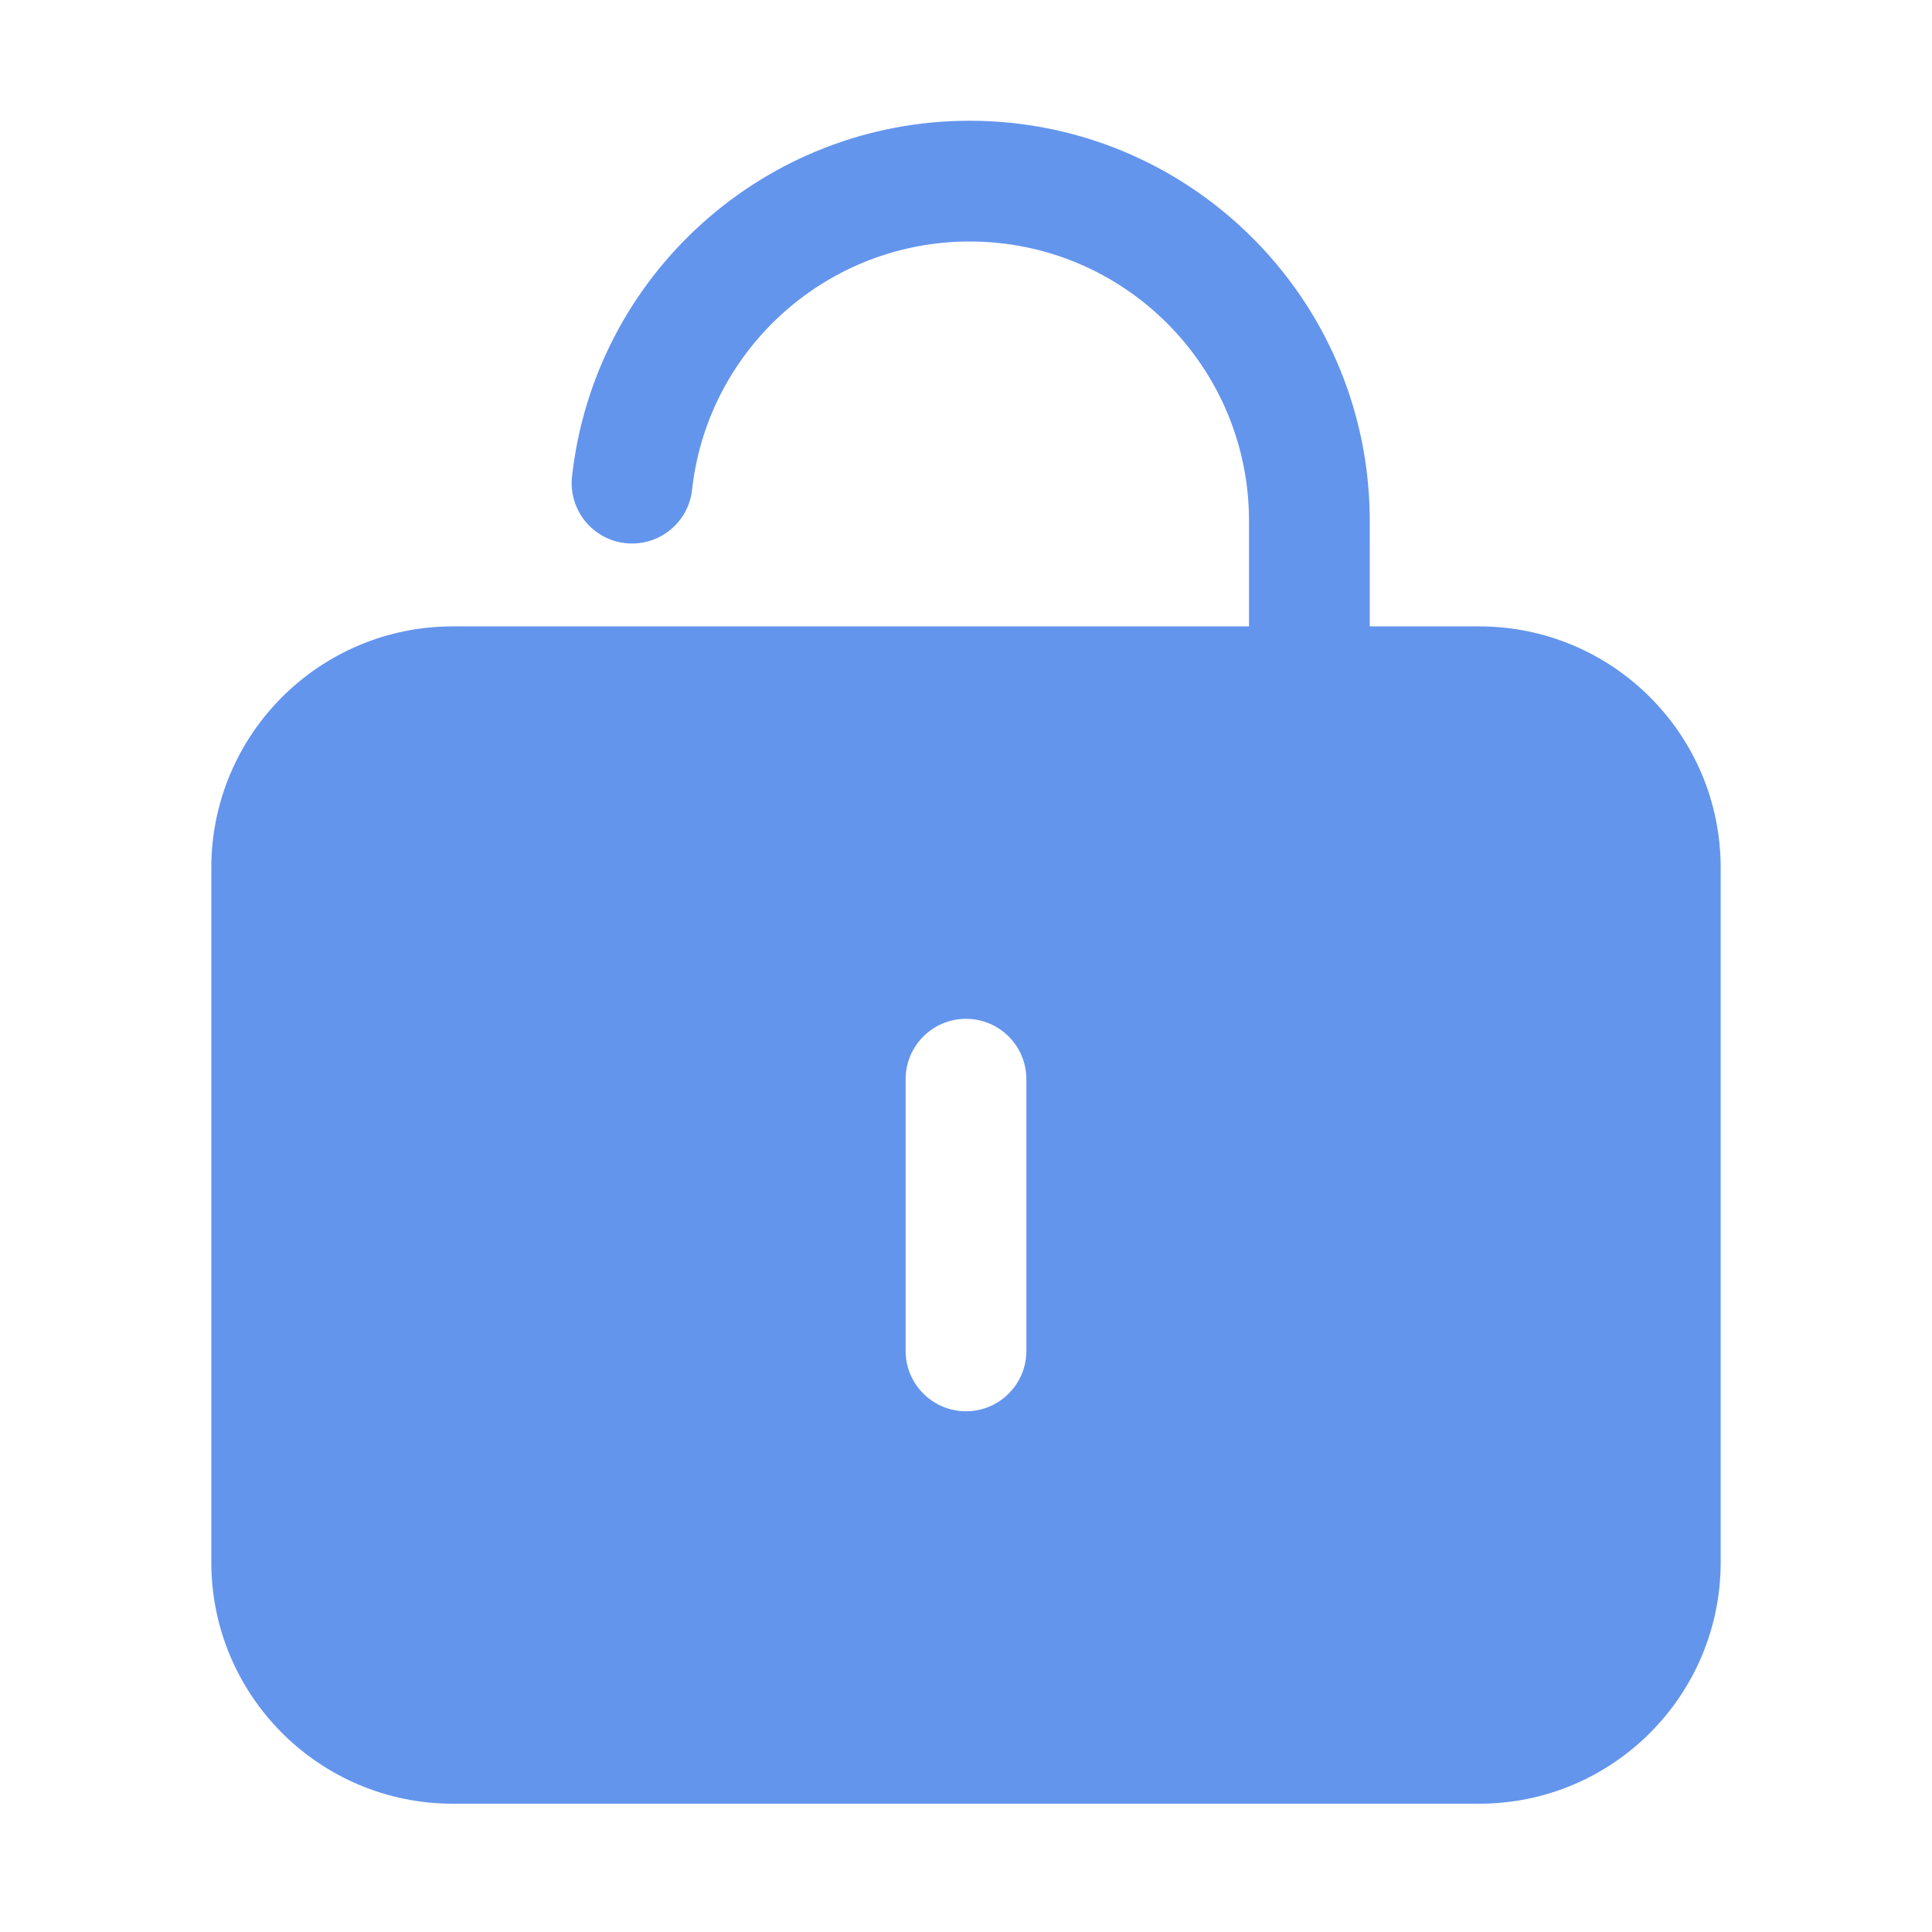
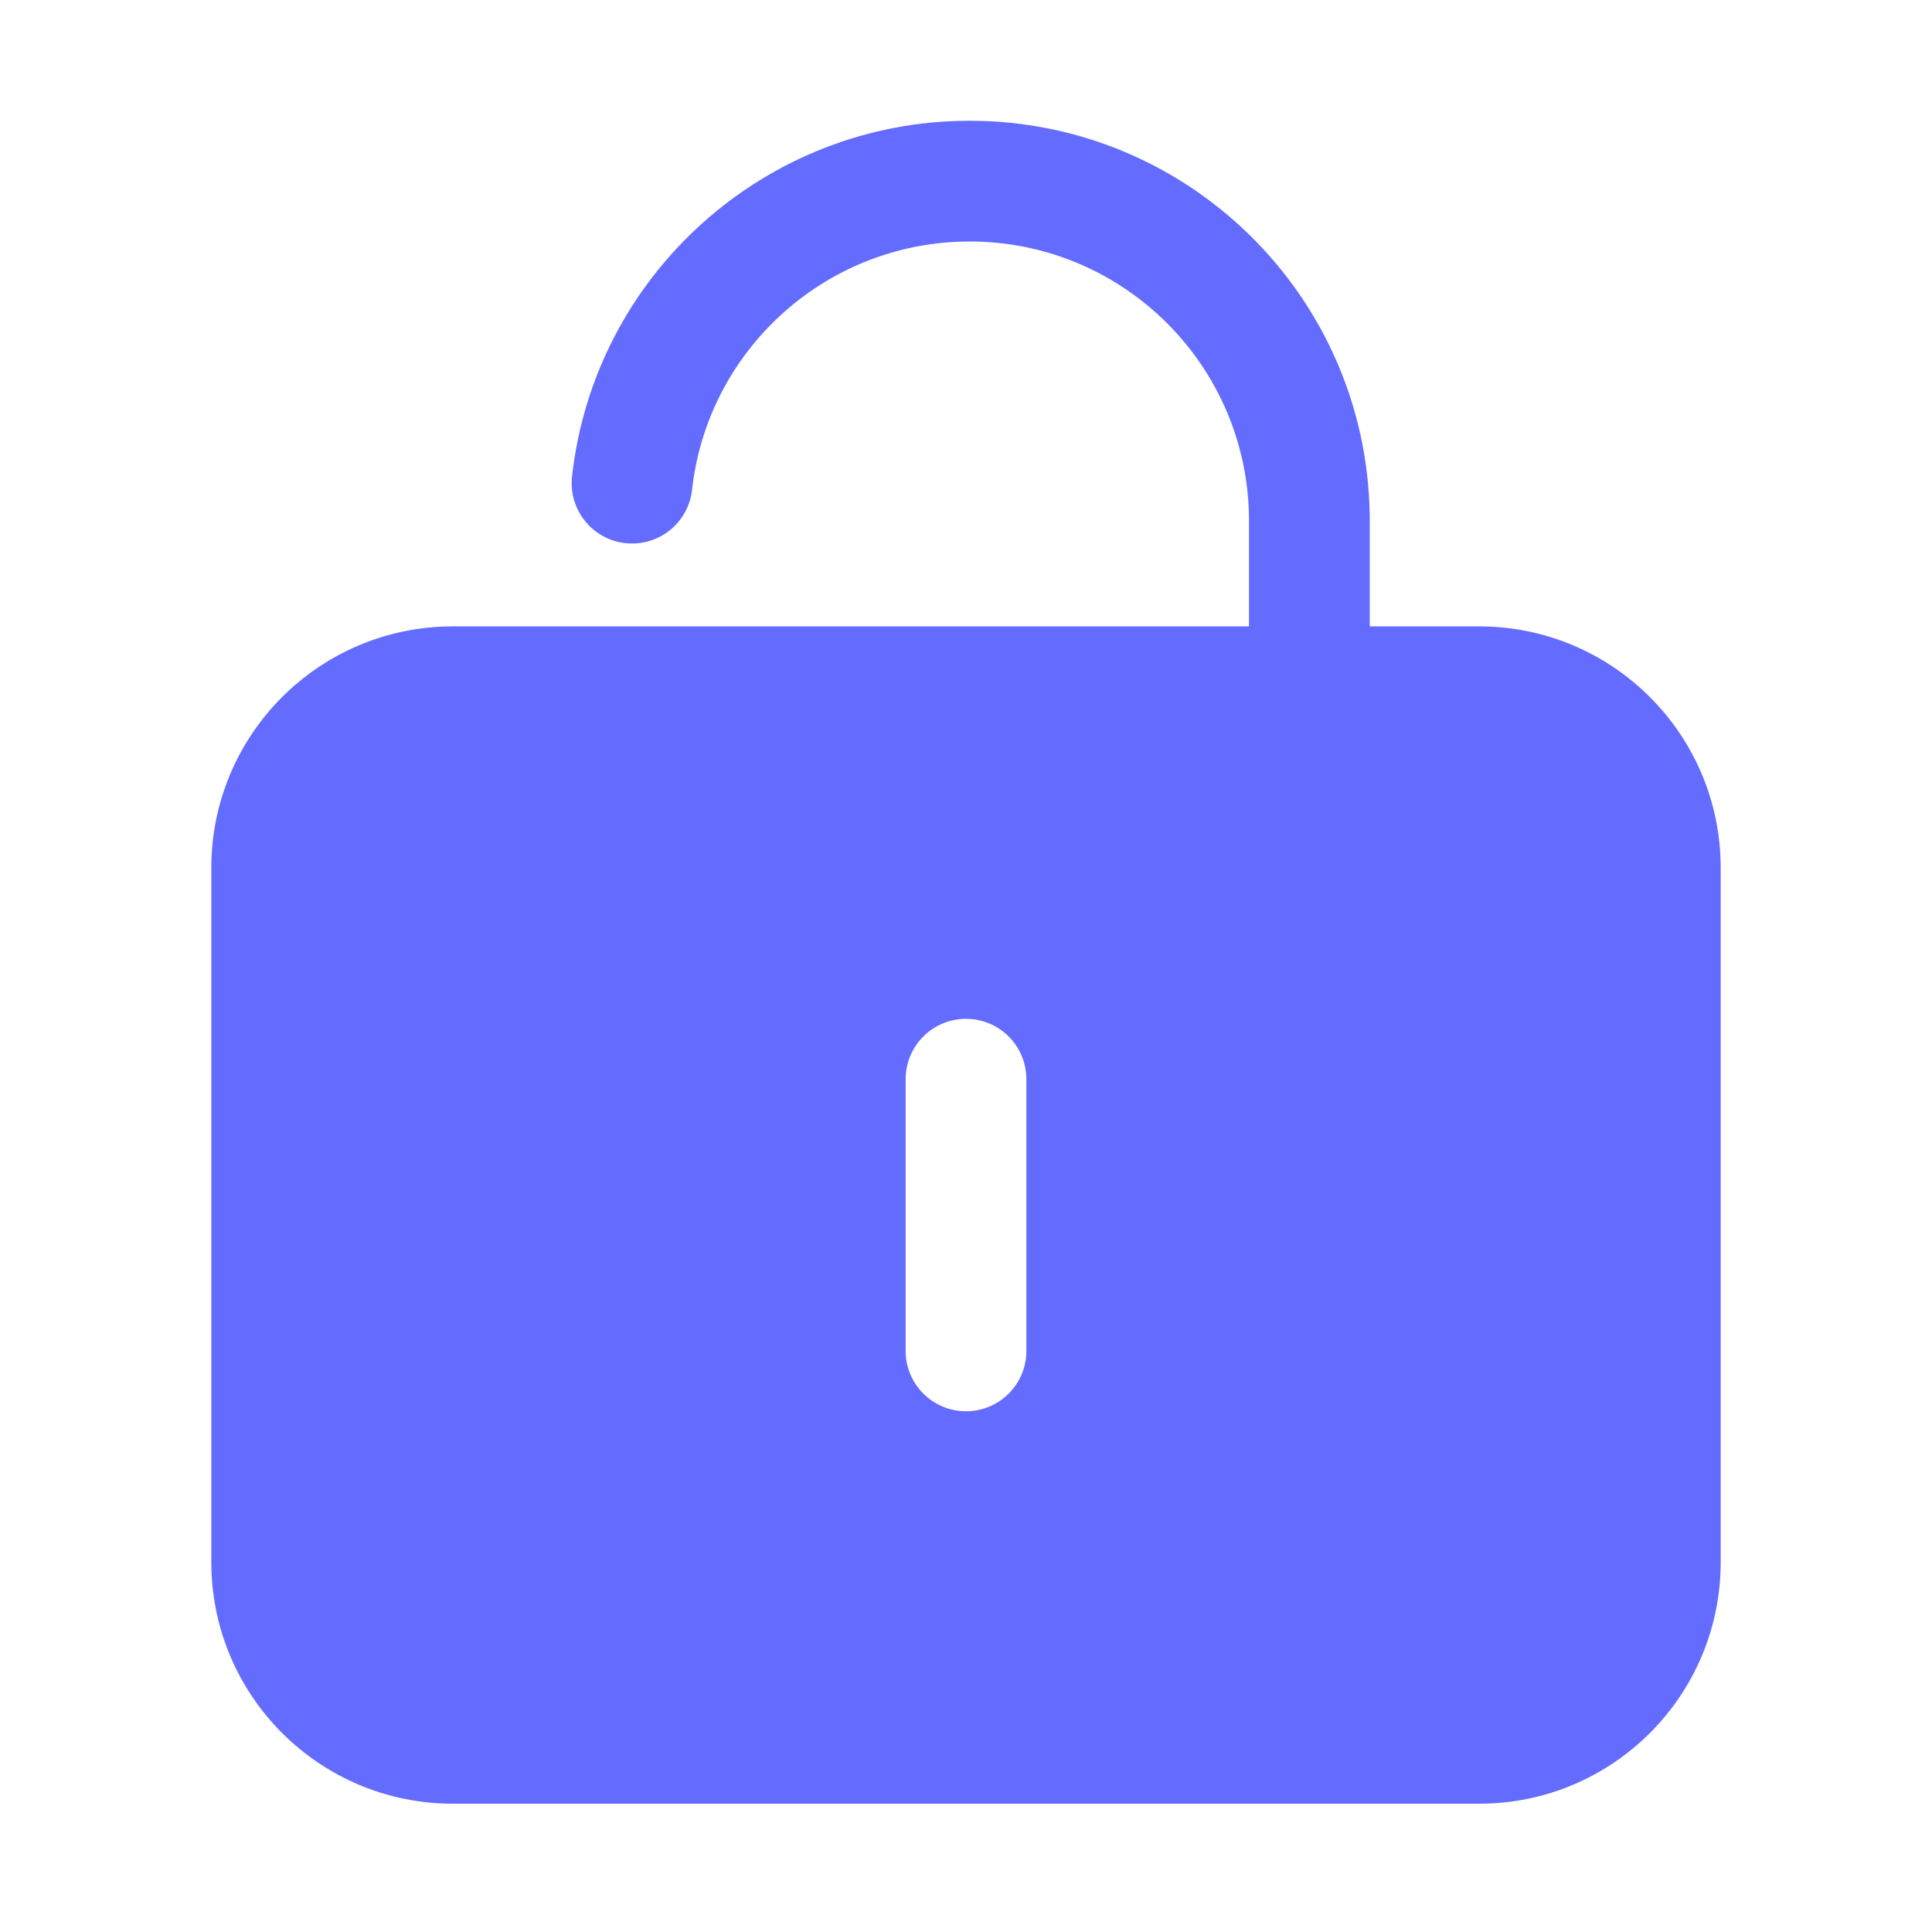
- <svg xmlns="http://www.w3.org/2000/svg" t="1731912453712" class="icon" viewBox="0 0 1024 1024" version="1.1" p-id="13347" width="28" height="28">
-   <path d="M513.948 64c115.945 0 210.151 93.087 212.024 208.622l0.028 3.508-0.001 55.87H784c70.692 0 128 57.308 128 128v368c0 70.692-57.308 128-128 128H240c-70.692 0-128-57.308-128-128V460c0-70.692 57.308-128 128-128h421.999l0.001-55.87C662 194.317 595.712 128 513.948 128c-74.864 0-137.62 55.896-146.878 129.365l-0.264 2.232c-1.945 17.565-17.762 30.229-35.328 28.284-17.565-1.945-30.229-17.762-28.284-35.328C315.031 145.656 405.614 64 513.948 64zM512 540c-17.673 0-32 14.327-32 32v144c0 17.673 14.327 32 32 32 17.673 0 32-14.327 32-32V572c0-17.673-14.327-32-32-32z" fill="#6495ED" p-id="13348" />
+ <svg xmlns="http://www.w3.org/2000/svg" t="1732170283018" class="icon" viewBox="0 0 1024 1024" version="1.1" p-id="13935" width="28" height="28">
+   <path d="M513.948 64c115.945 0 210.151 93.087 212.024 208.622l0.028 3.508-0.001 55.87H784c70.692 0 128 57.308 128 128v368c0 70.692-57.308 128-128 128H240c-70.692 0-128-57.308-128-128V460c0-70.692 57.308-128 128-128h421.999l0.001-55.87C662 194.317 595.712 128 513.948 128c-74.864 0-137.62 55.896-146.878 129.365l-0.264 2.232c-1.945 17.565-17.762 30.229-35.328 28.284-17.565-1.945-30.229-17.762-28.284-35.328C315.031 145.656 405.614 64 513.948 64zM512 540c-17.673 0-32 14.327-32 32v144c0 17.673 14.327 32 32 32 17.673 0 32-14.327 32-32V572c0-17.673-14.327-32-32-32z" fill="#646cff" p-id="13936" />
</svg>
